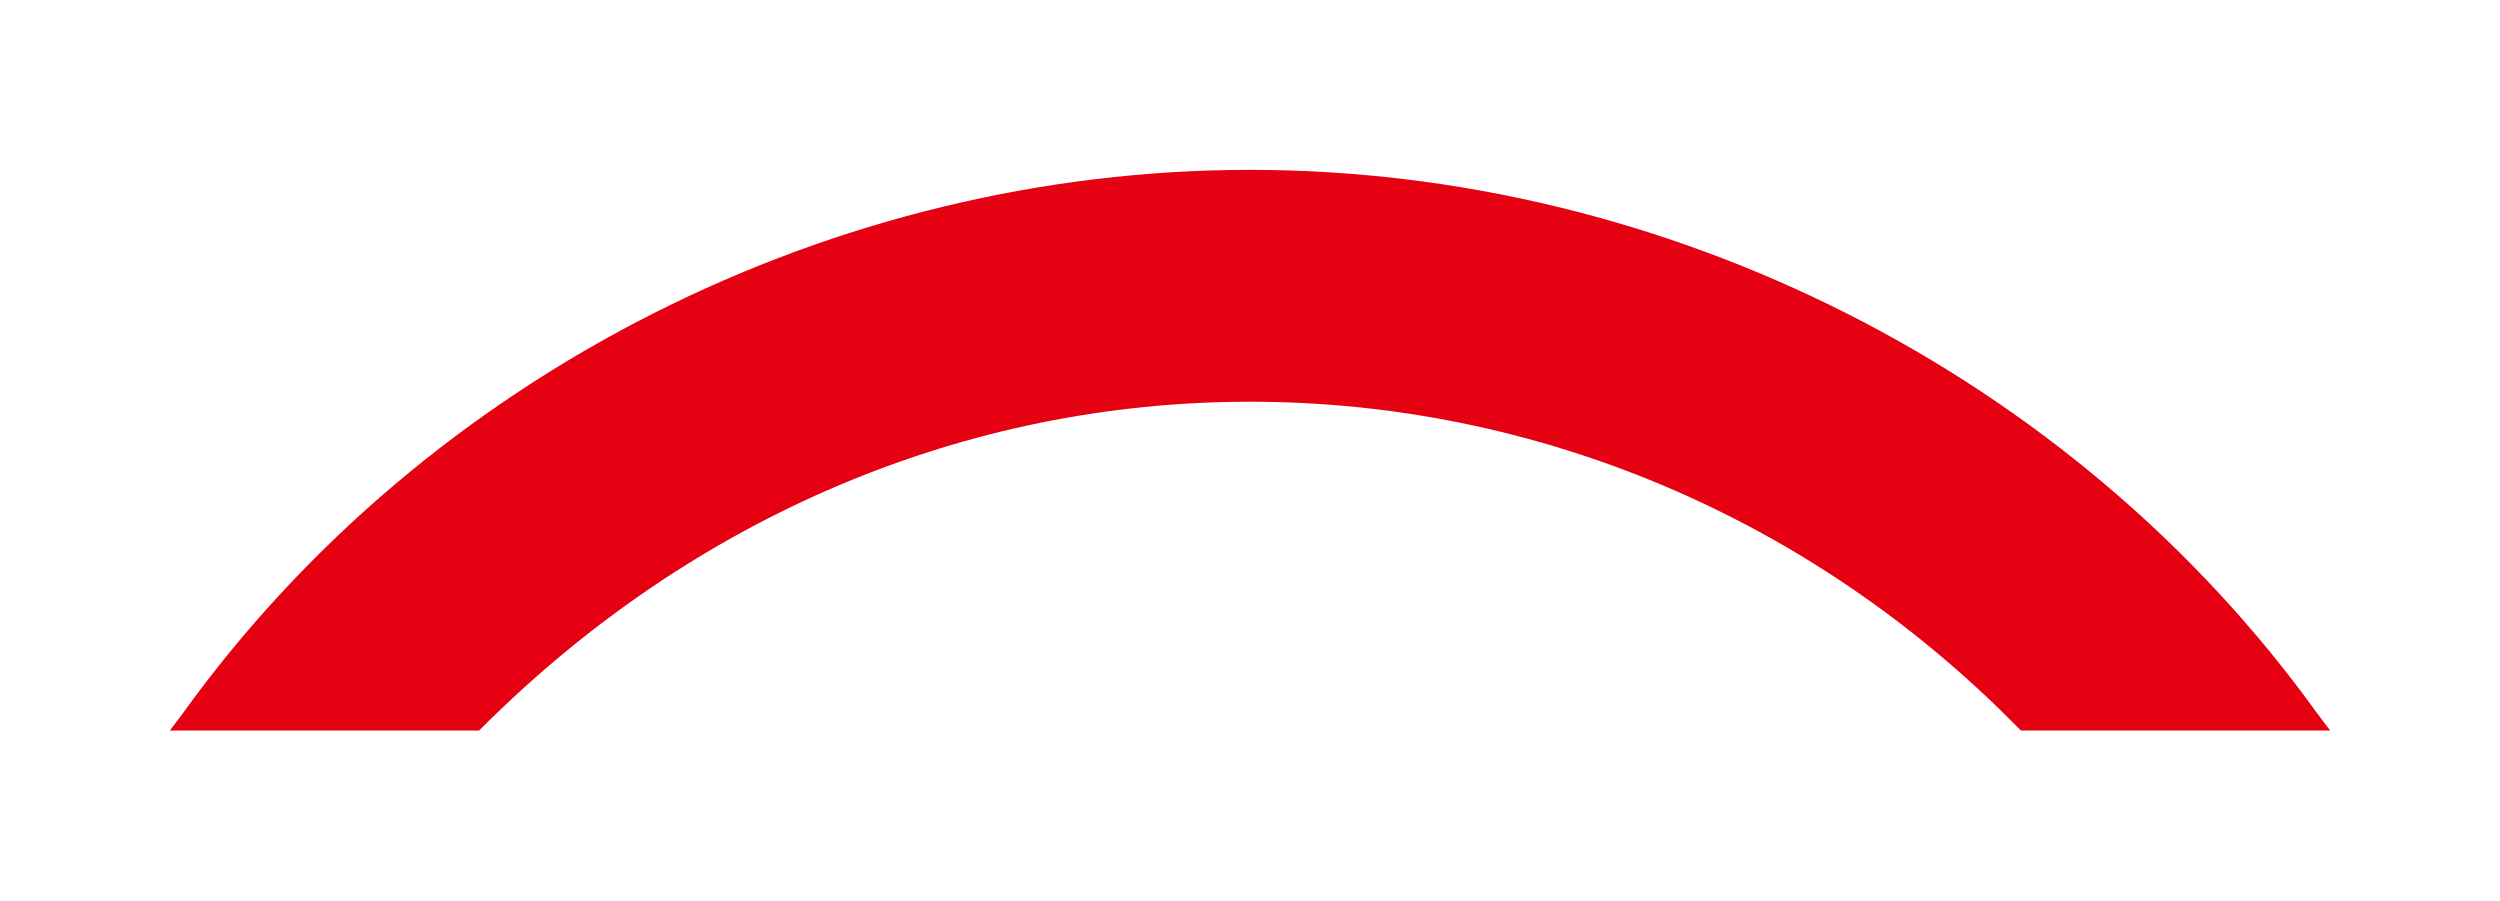
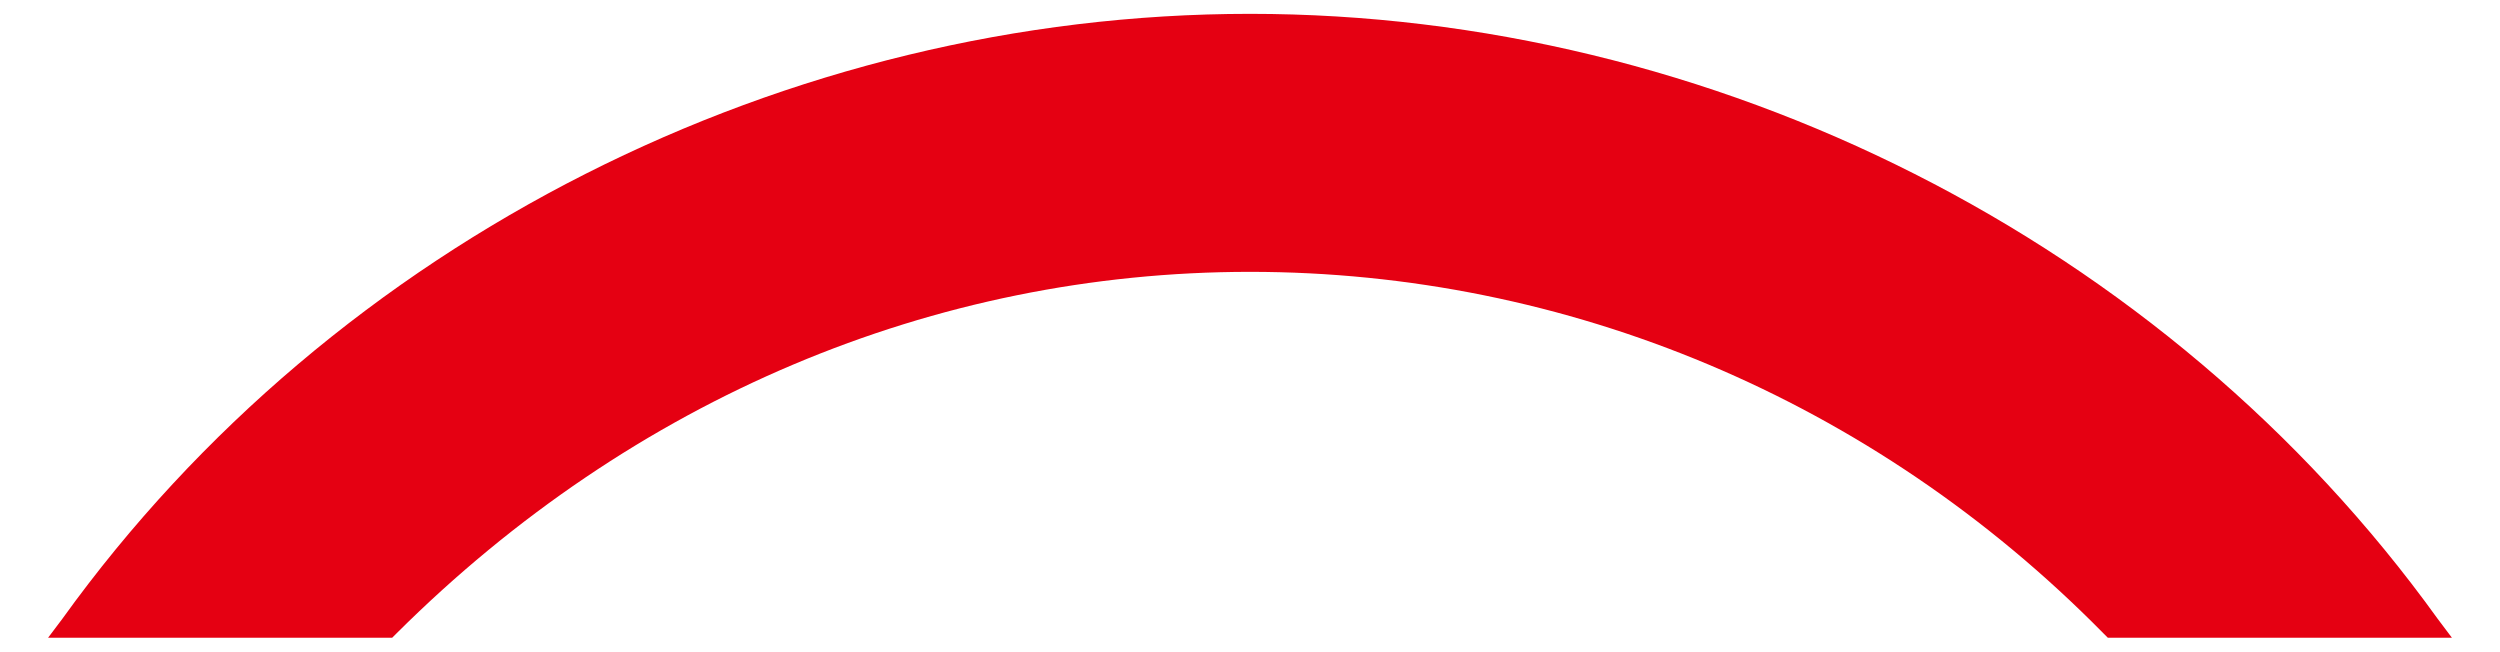
- <svg xmlns="http://www.w3.org/2000/svg" viewBox="116.706 254.522 301.405 108.554">
+ <svg xmlns="http://www.w3.org/2000/svg" viewBox="131.975 273.5 270.867 70.598">
  <defs>
    <clipPath id="c">
-       <rect x="116.706" y="254.522" width="301.405" height="108.554" />
+       <rect x="131.975" y="273.5" width="270.867" height="70.598" />
    </clipPath>
  </defs>
  <g clip-path="url(#c)">
    <path d="M396.102 340.565C366.482 299.396 317.456 275 267.409 275c-50.048 0-99.073 24.396-128.693 65.565l-1.532 2.033h37.28l0.51-0.509c25.535-25.412 58.219-39.135 92.435-39.135s67.41 13.723 92.434 39.135l0.51 0.509h37.28l-1.531-2.033z" fill="#E50012" />
  </g>
</svg>
